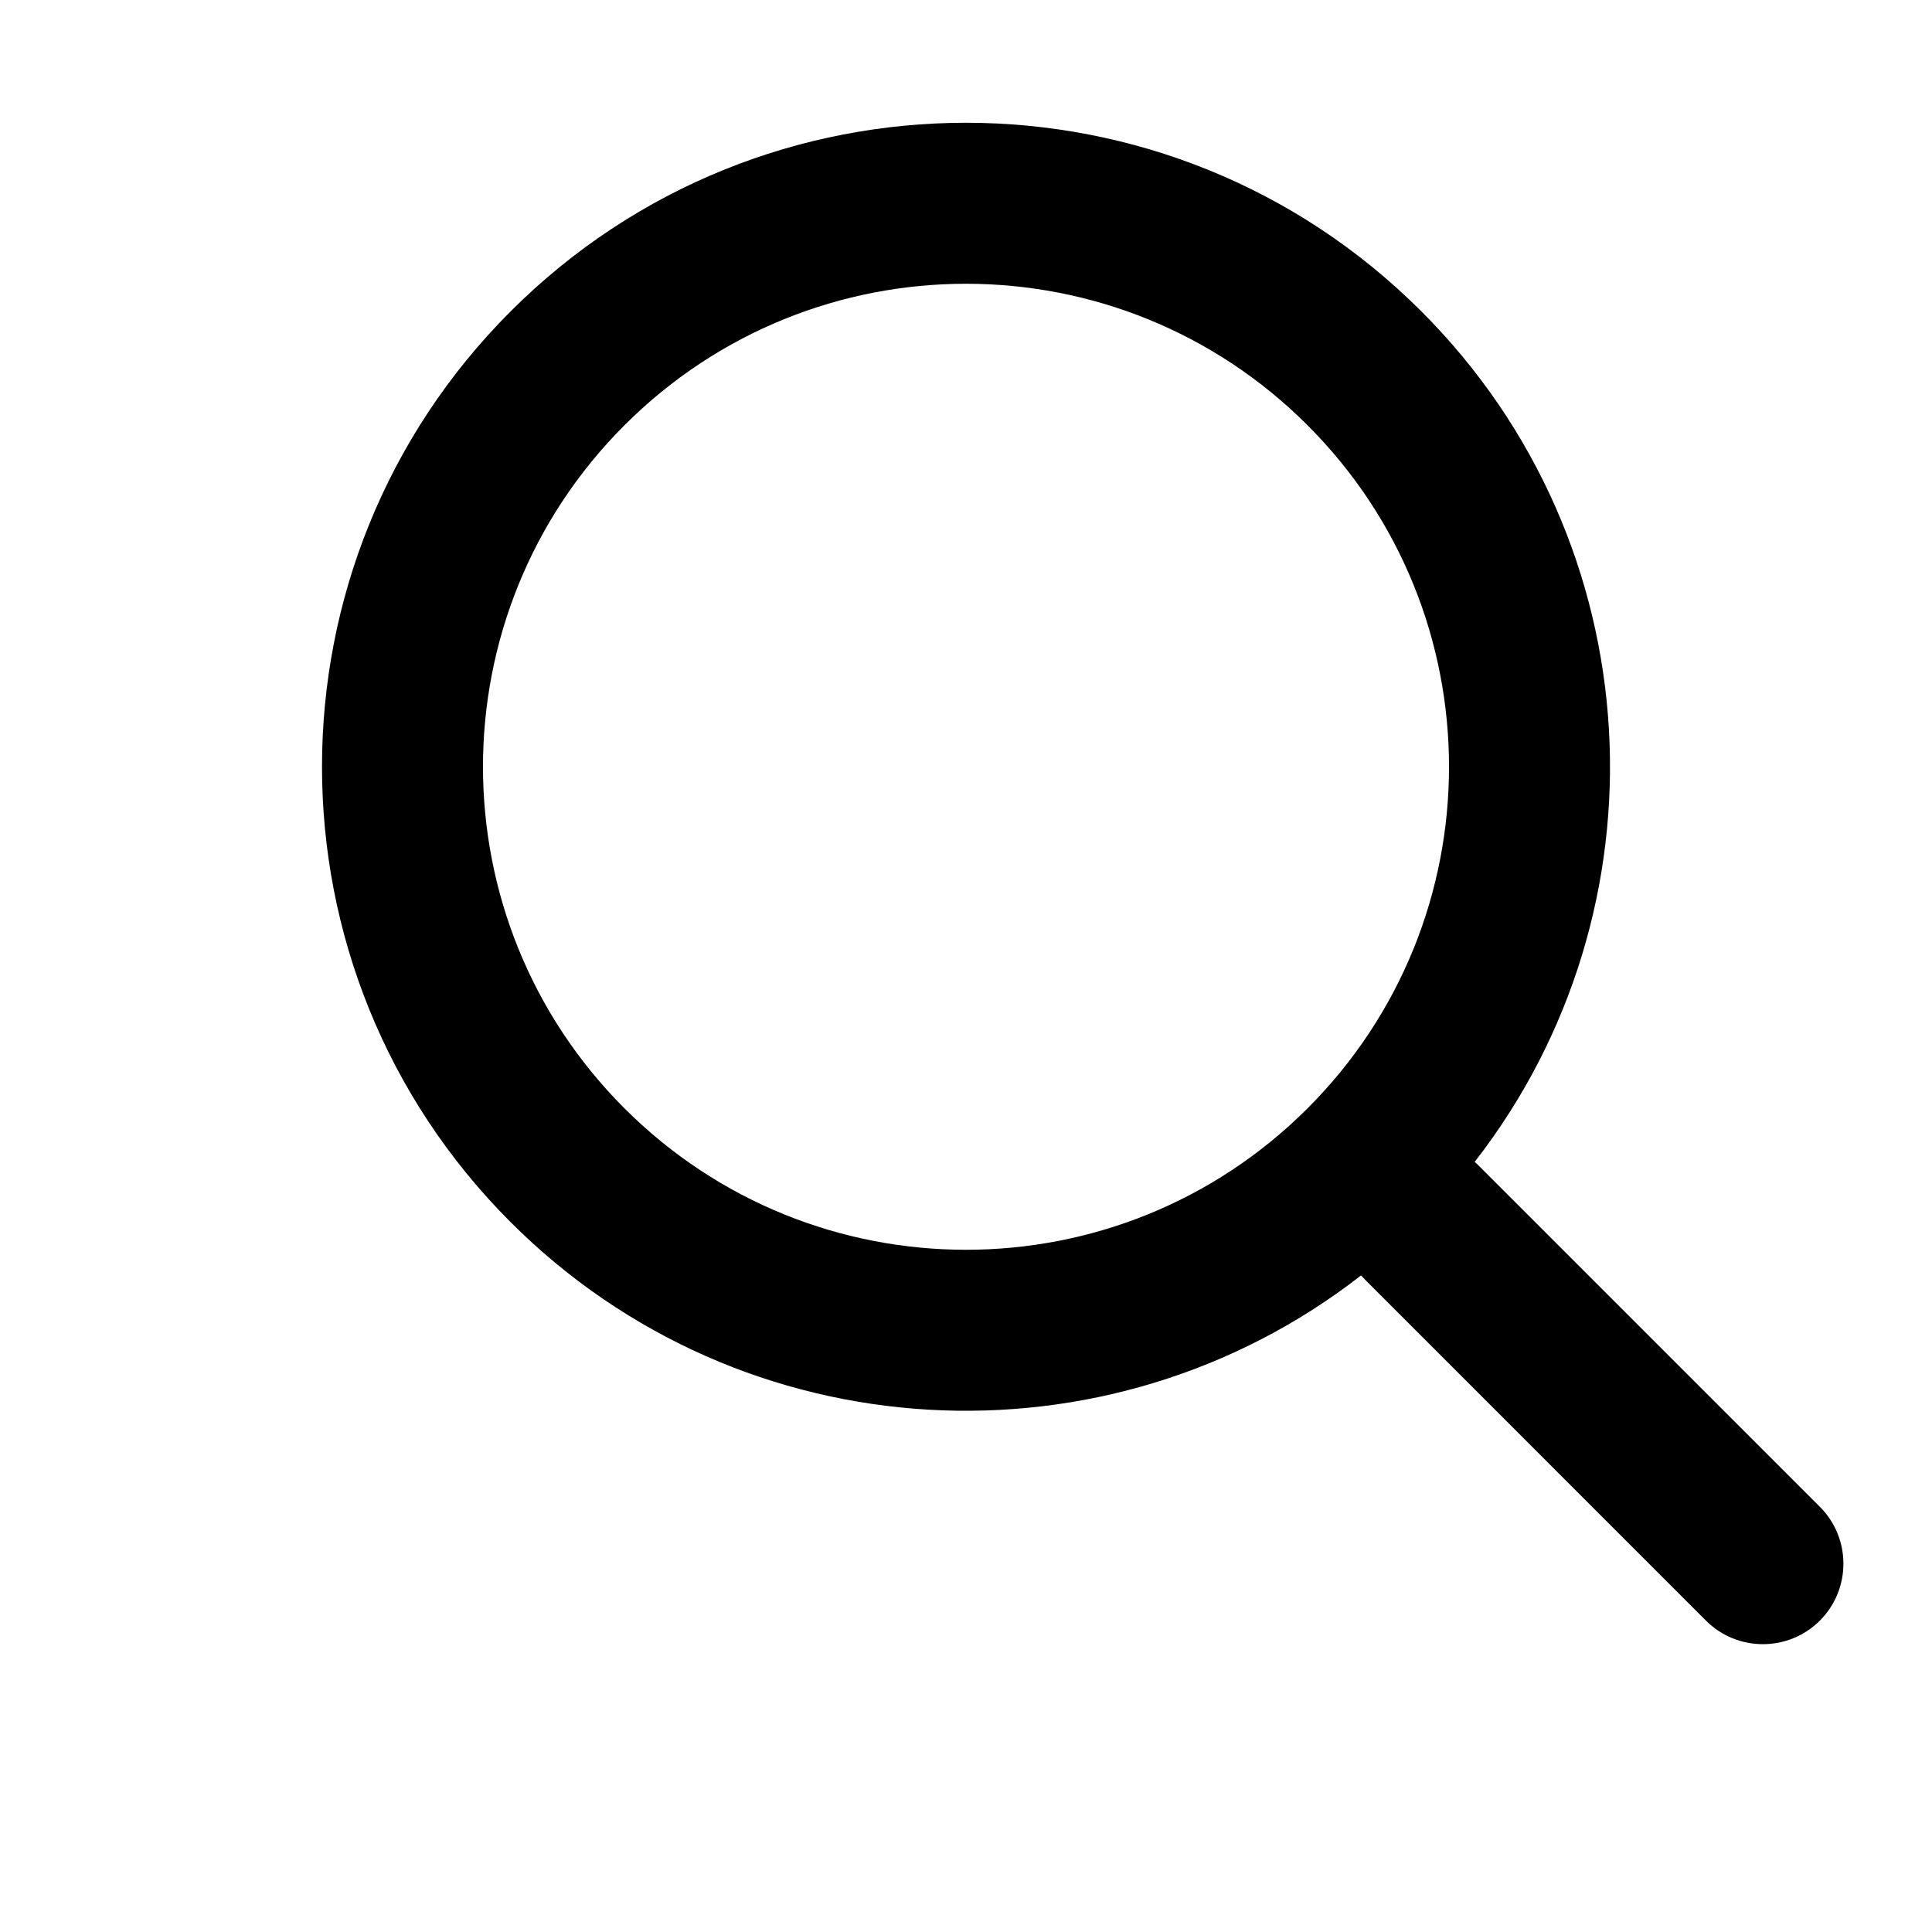
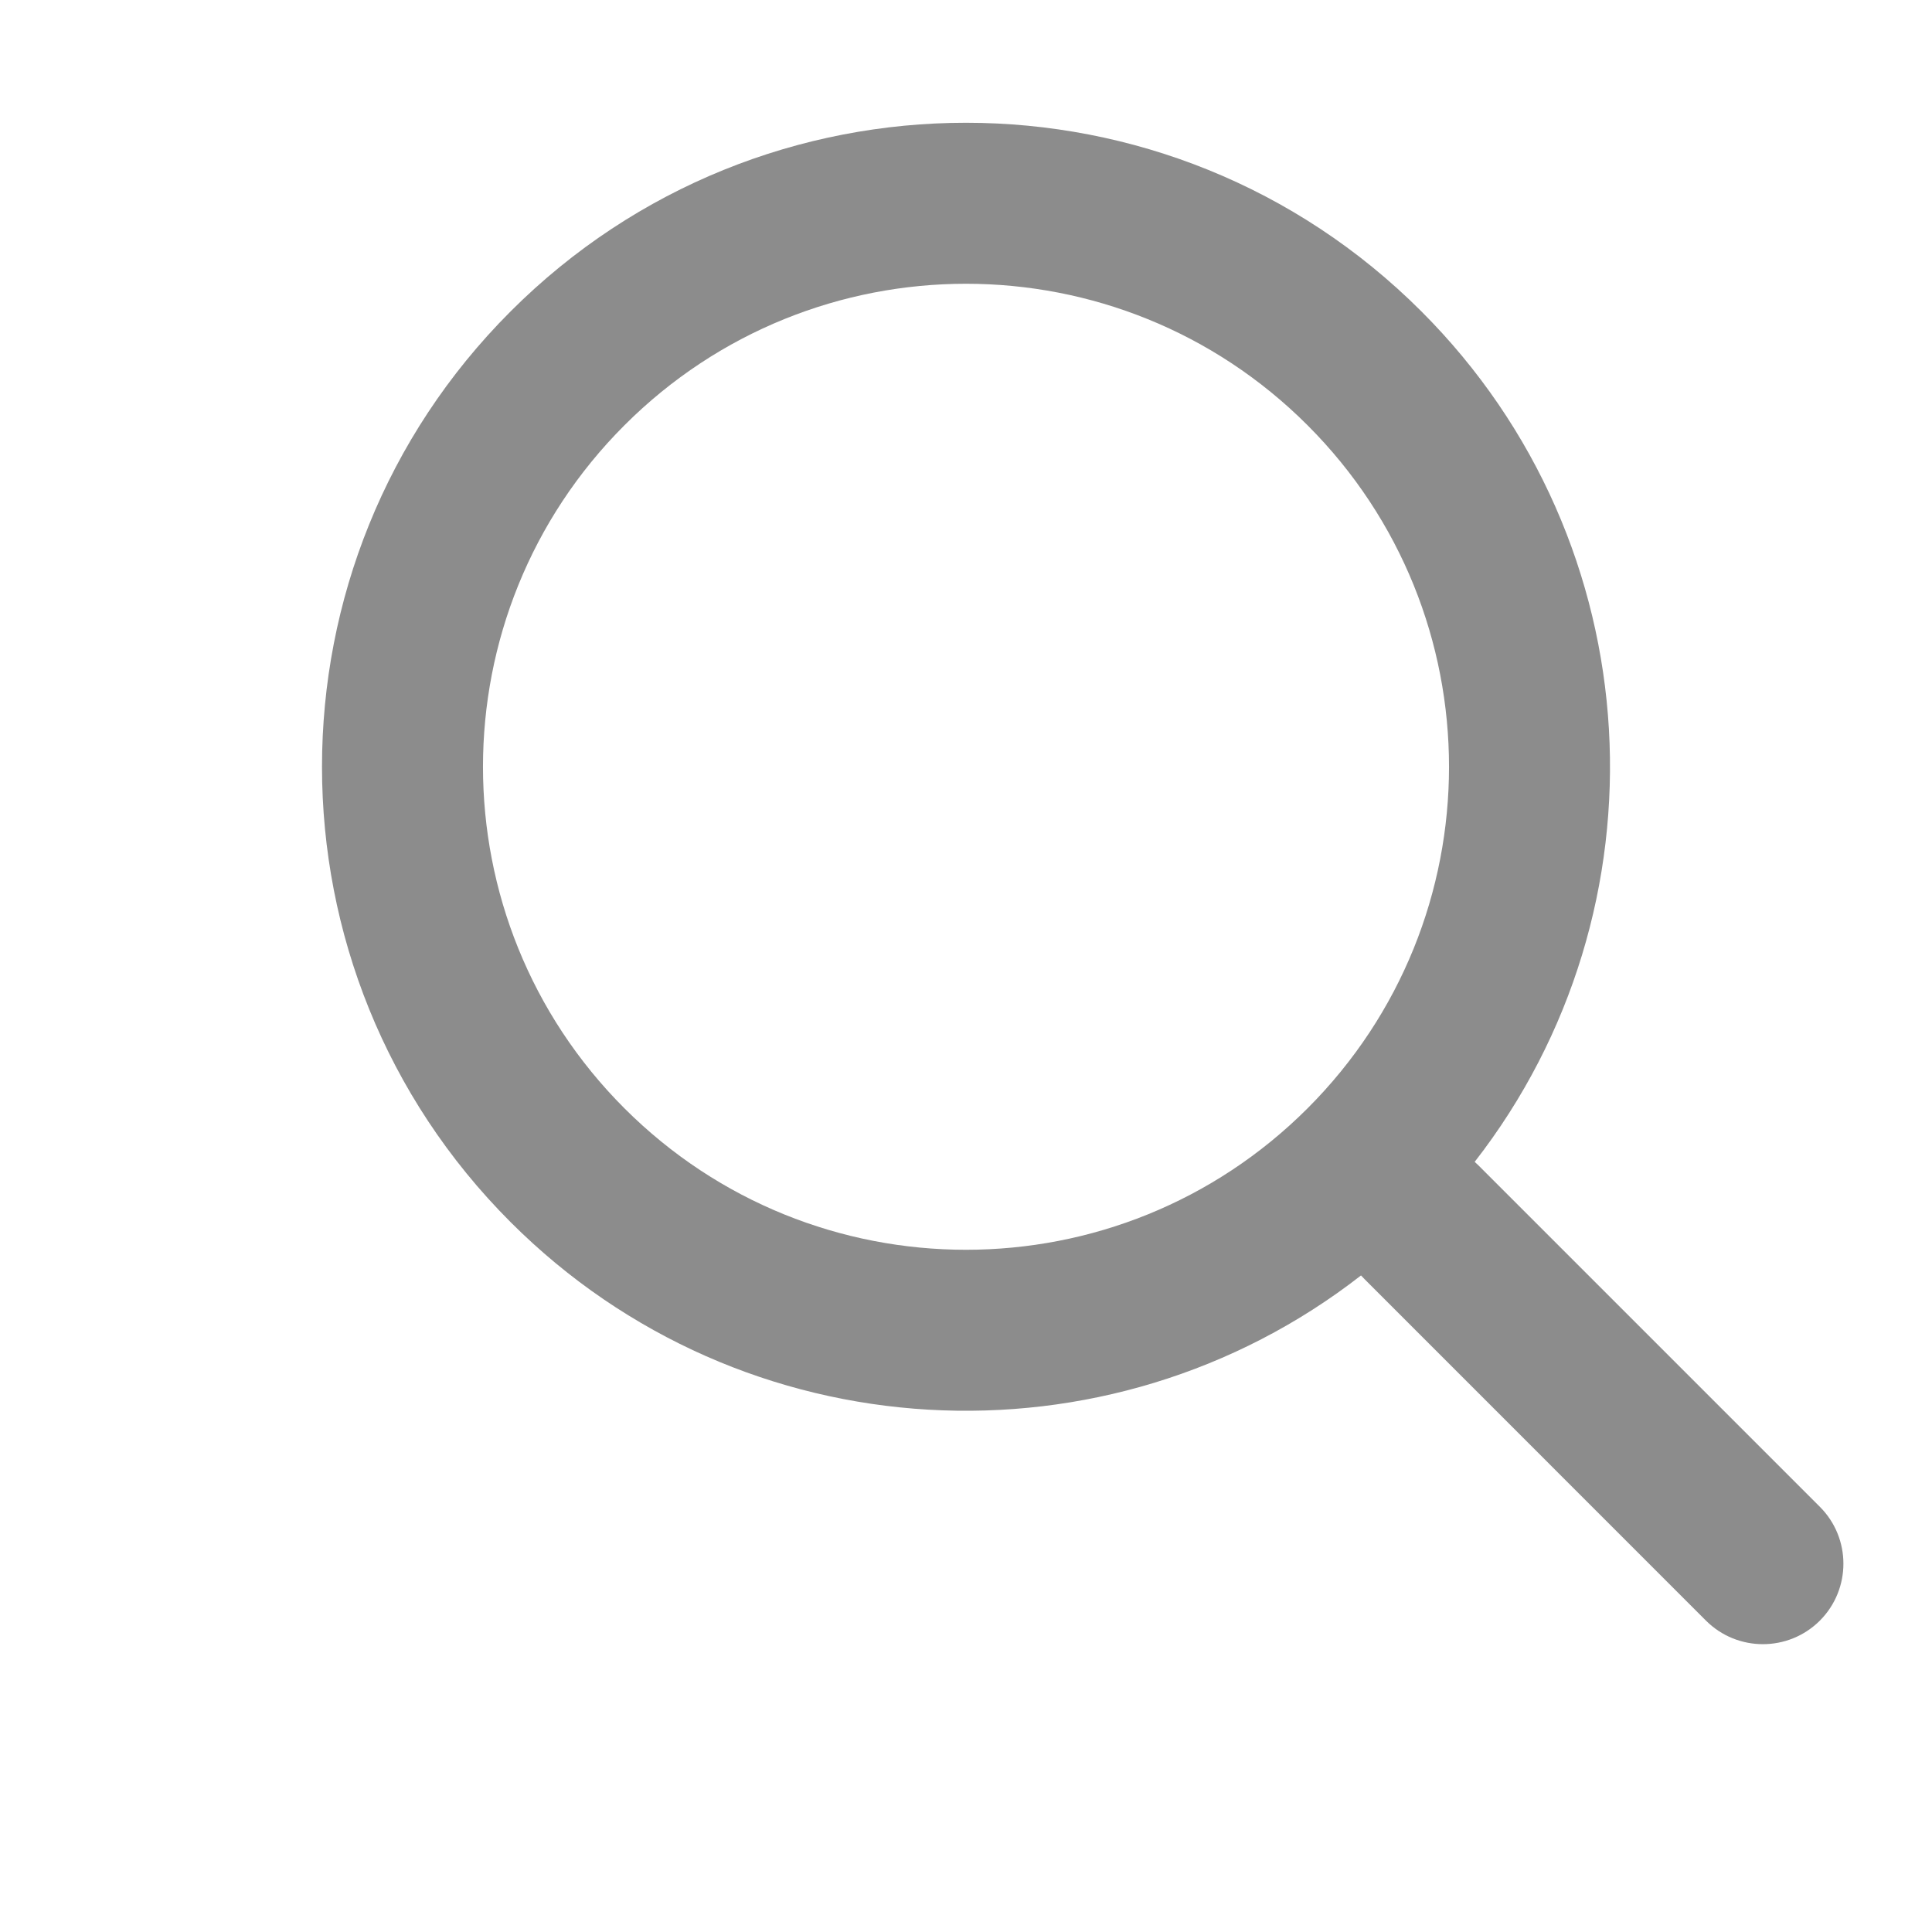
<svg xmlns="http://www.w3.org/2000/svg" width="24" height="24" viewBox="0 0 24 24" fill="none">
-   <path fill-rule="evenodd" clip-rule="evenodd" d="M18.319 14.433C20.763 11.294 20.542 6.753 17.657 3.868C14.533 0.744 9.467 0.744 6.343 3.868C3.219 6.992 3.219 12.058 6.343 15.182C9.228 18.067 13.769 18.288 16.907 15.844C16.921 15.86 16.935 15.874 16.95 15.889L21.192 20.132C21.583 20.522 22.216 20.522 22.607 20.132C22.997 19.741 22.997 19.108 22.607 18.718L18.364 14.475C18.349 14.46 18.334 14.446 18.319 14.433ZM16.243 5.283C18.586 7.626 18.586 11.425 16.243 13.768C13.899 16.111 10.101 16.111 7.757 13.768C5.414 11.425 5.414 7.626 7.757 5.283C10.101 2.939 13.899 2.939 16.243 5.283Z" fill="currentColor" />
+   <path fill-rule="evenodd" clip-rule="evenodd" d="M18.319 14.433C20.763 11.294 20.542 6.753 17.657 3.868C14.533 0.744 9.467 0.744 6.343 3.868C3.219 6.992 3.219 12.058 6.343 15.182C9.228 18.067 13.769 18.288 16.907 15.844C16.921 15.86 16.935 15.874 16.95 15.889L21.192 20.132C21.583 20.522 22.216 20.522 22.607 20.132C22.997 19.741 22.997 19.108 22.607 18.718L18.364 14.475C18.349 14.46 18.334 14.446 18.319 14.433ZM16.243 5.283C18.586 7.626 18.586 11.425 16.243 13.768C13.899 16.111 10.101 16.111 7.757 13.768C5.414 11.425 5.414 7.626 7.757 5.283C10.101 2.939 13.899 2.939 16.243 5.283Z" fill="#8C8C8C" />
</svg>
